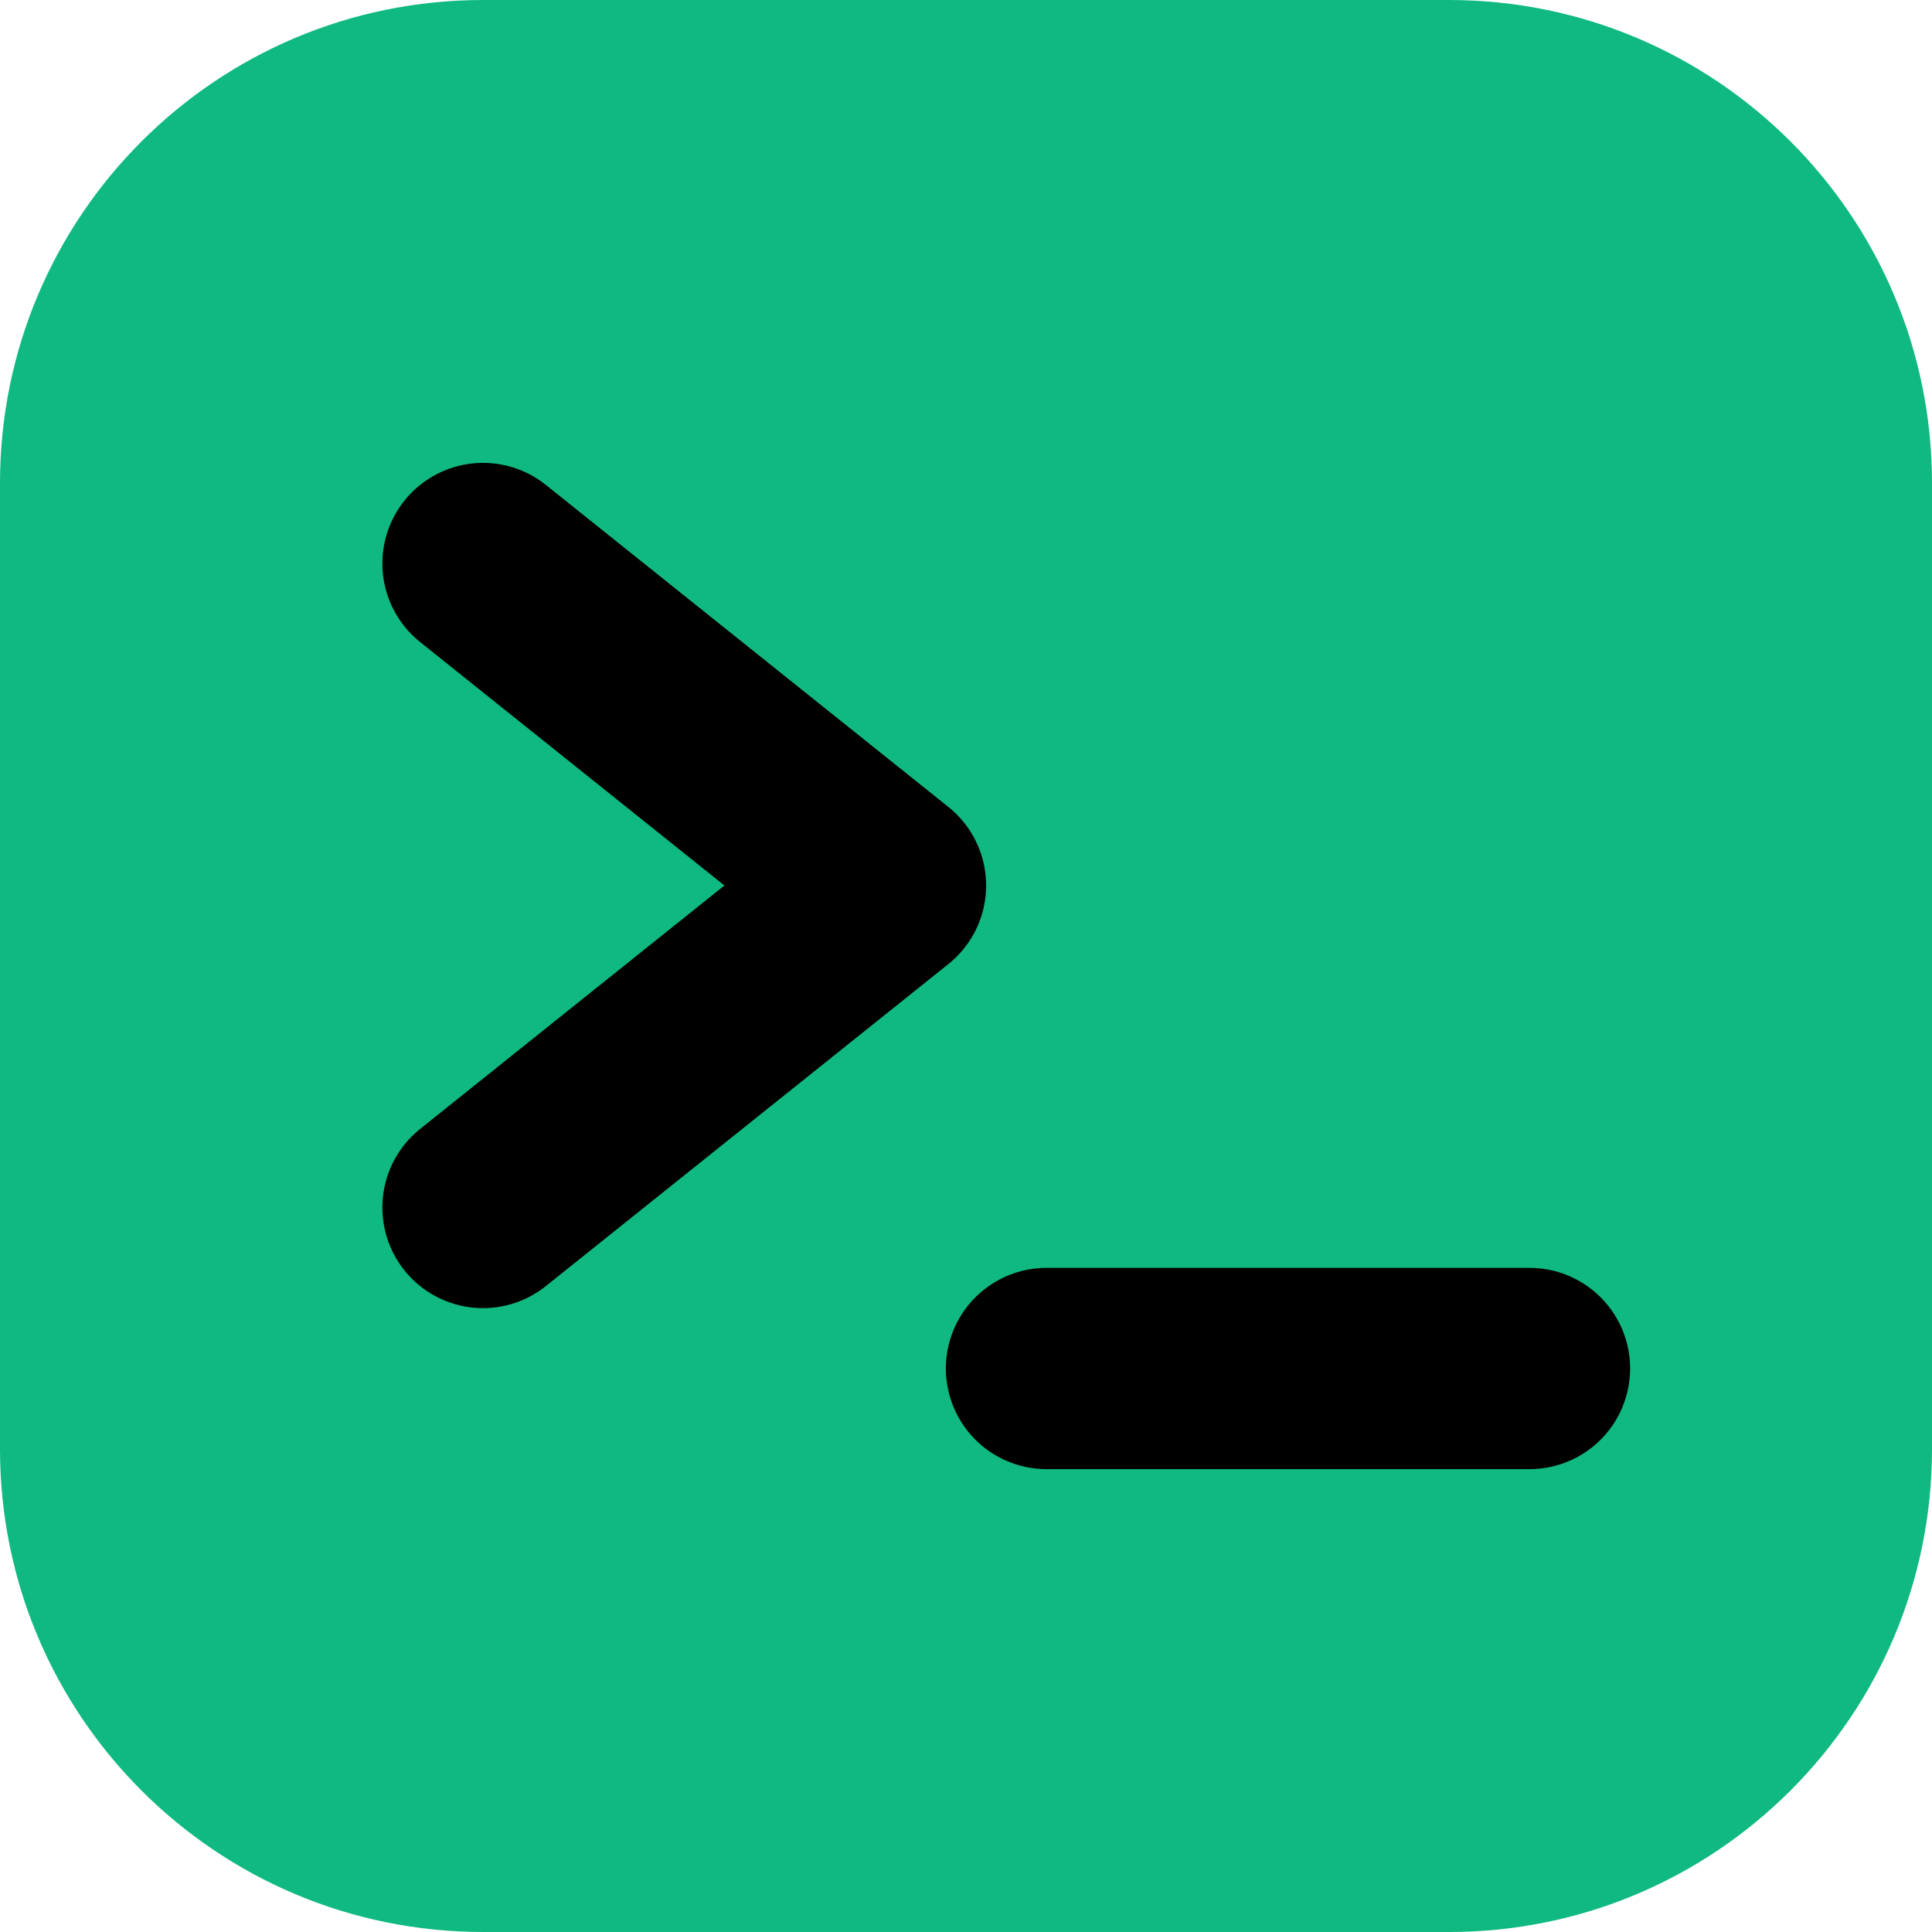
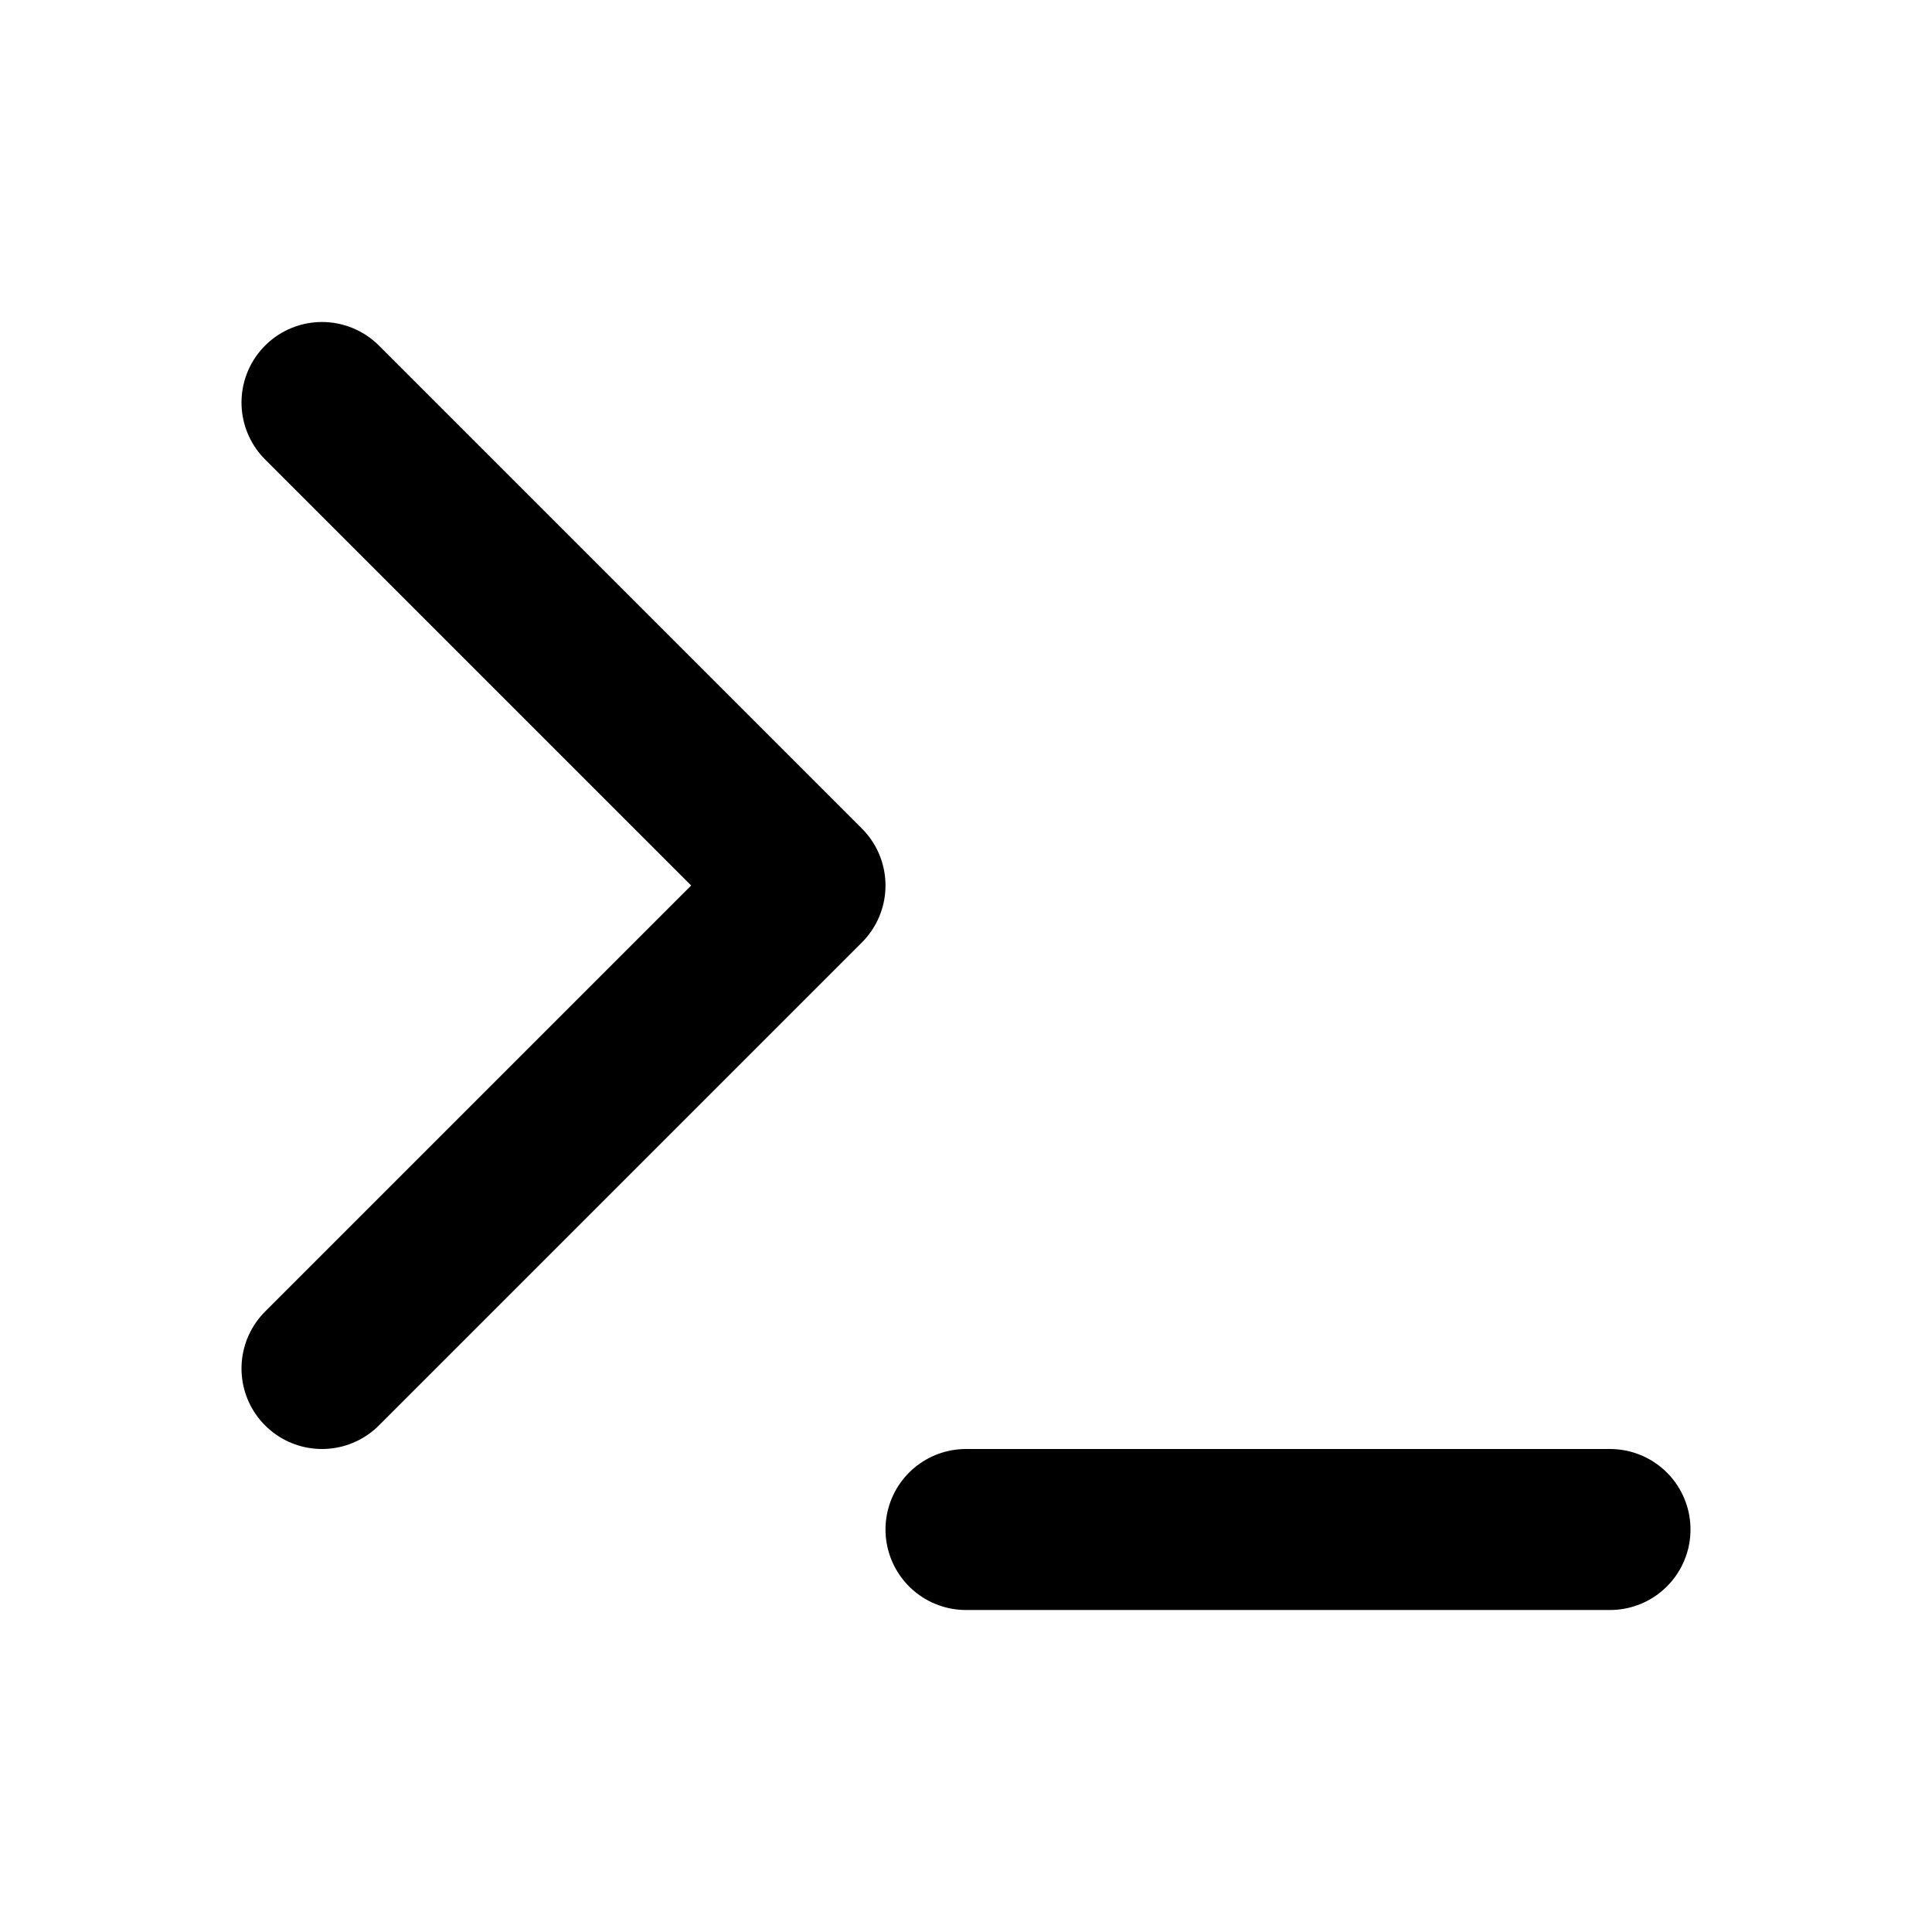
- <svg xmlns="http://www.w3.org/2000/svg" viewBox="0 0 24 24" width="32" height="32">
-   <rect width="24" height="24" rx="6" fill="#10b981" />
-   <polyline points="6 15 11 11 6 7" fill="none" stroke="#000000" stroke-width="2.5" stroke-linecap="round" stroke-linejoin="round" />
-   <line x1="13" y1="17" x2="19" y2="17" stroke="#000000" stroke-width="2.5" stroke-linecap="round" />
+ <svg xmlns="http://www.w3.org/2000/svg" viewBox="0 0 24 24" fill="none" stroke="currentColor" stroke-width="2" stroke-linecap="round" stroke-linejoin="round" class="lucide lucide-terminal">
+   <polyline points="4 17 10 11 4 5" />
+   <line x1="12" y1="19" x2="20" y2="19" />
</svg>
